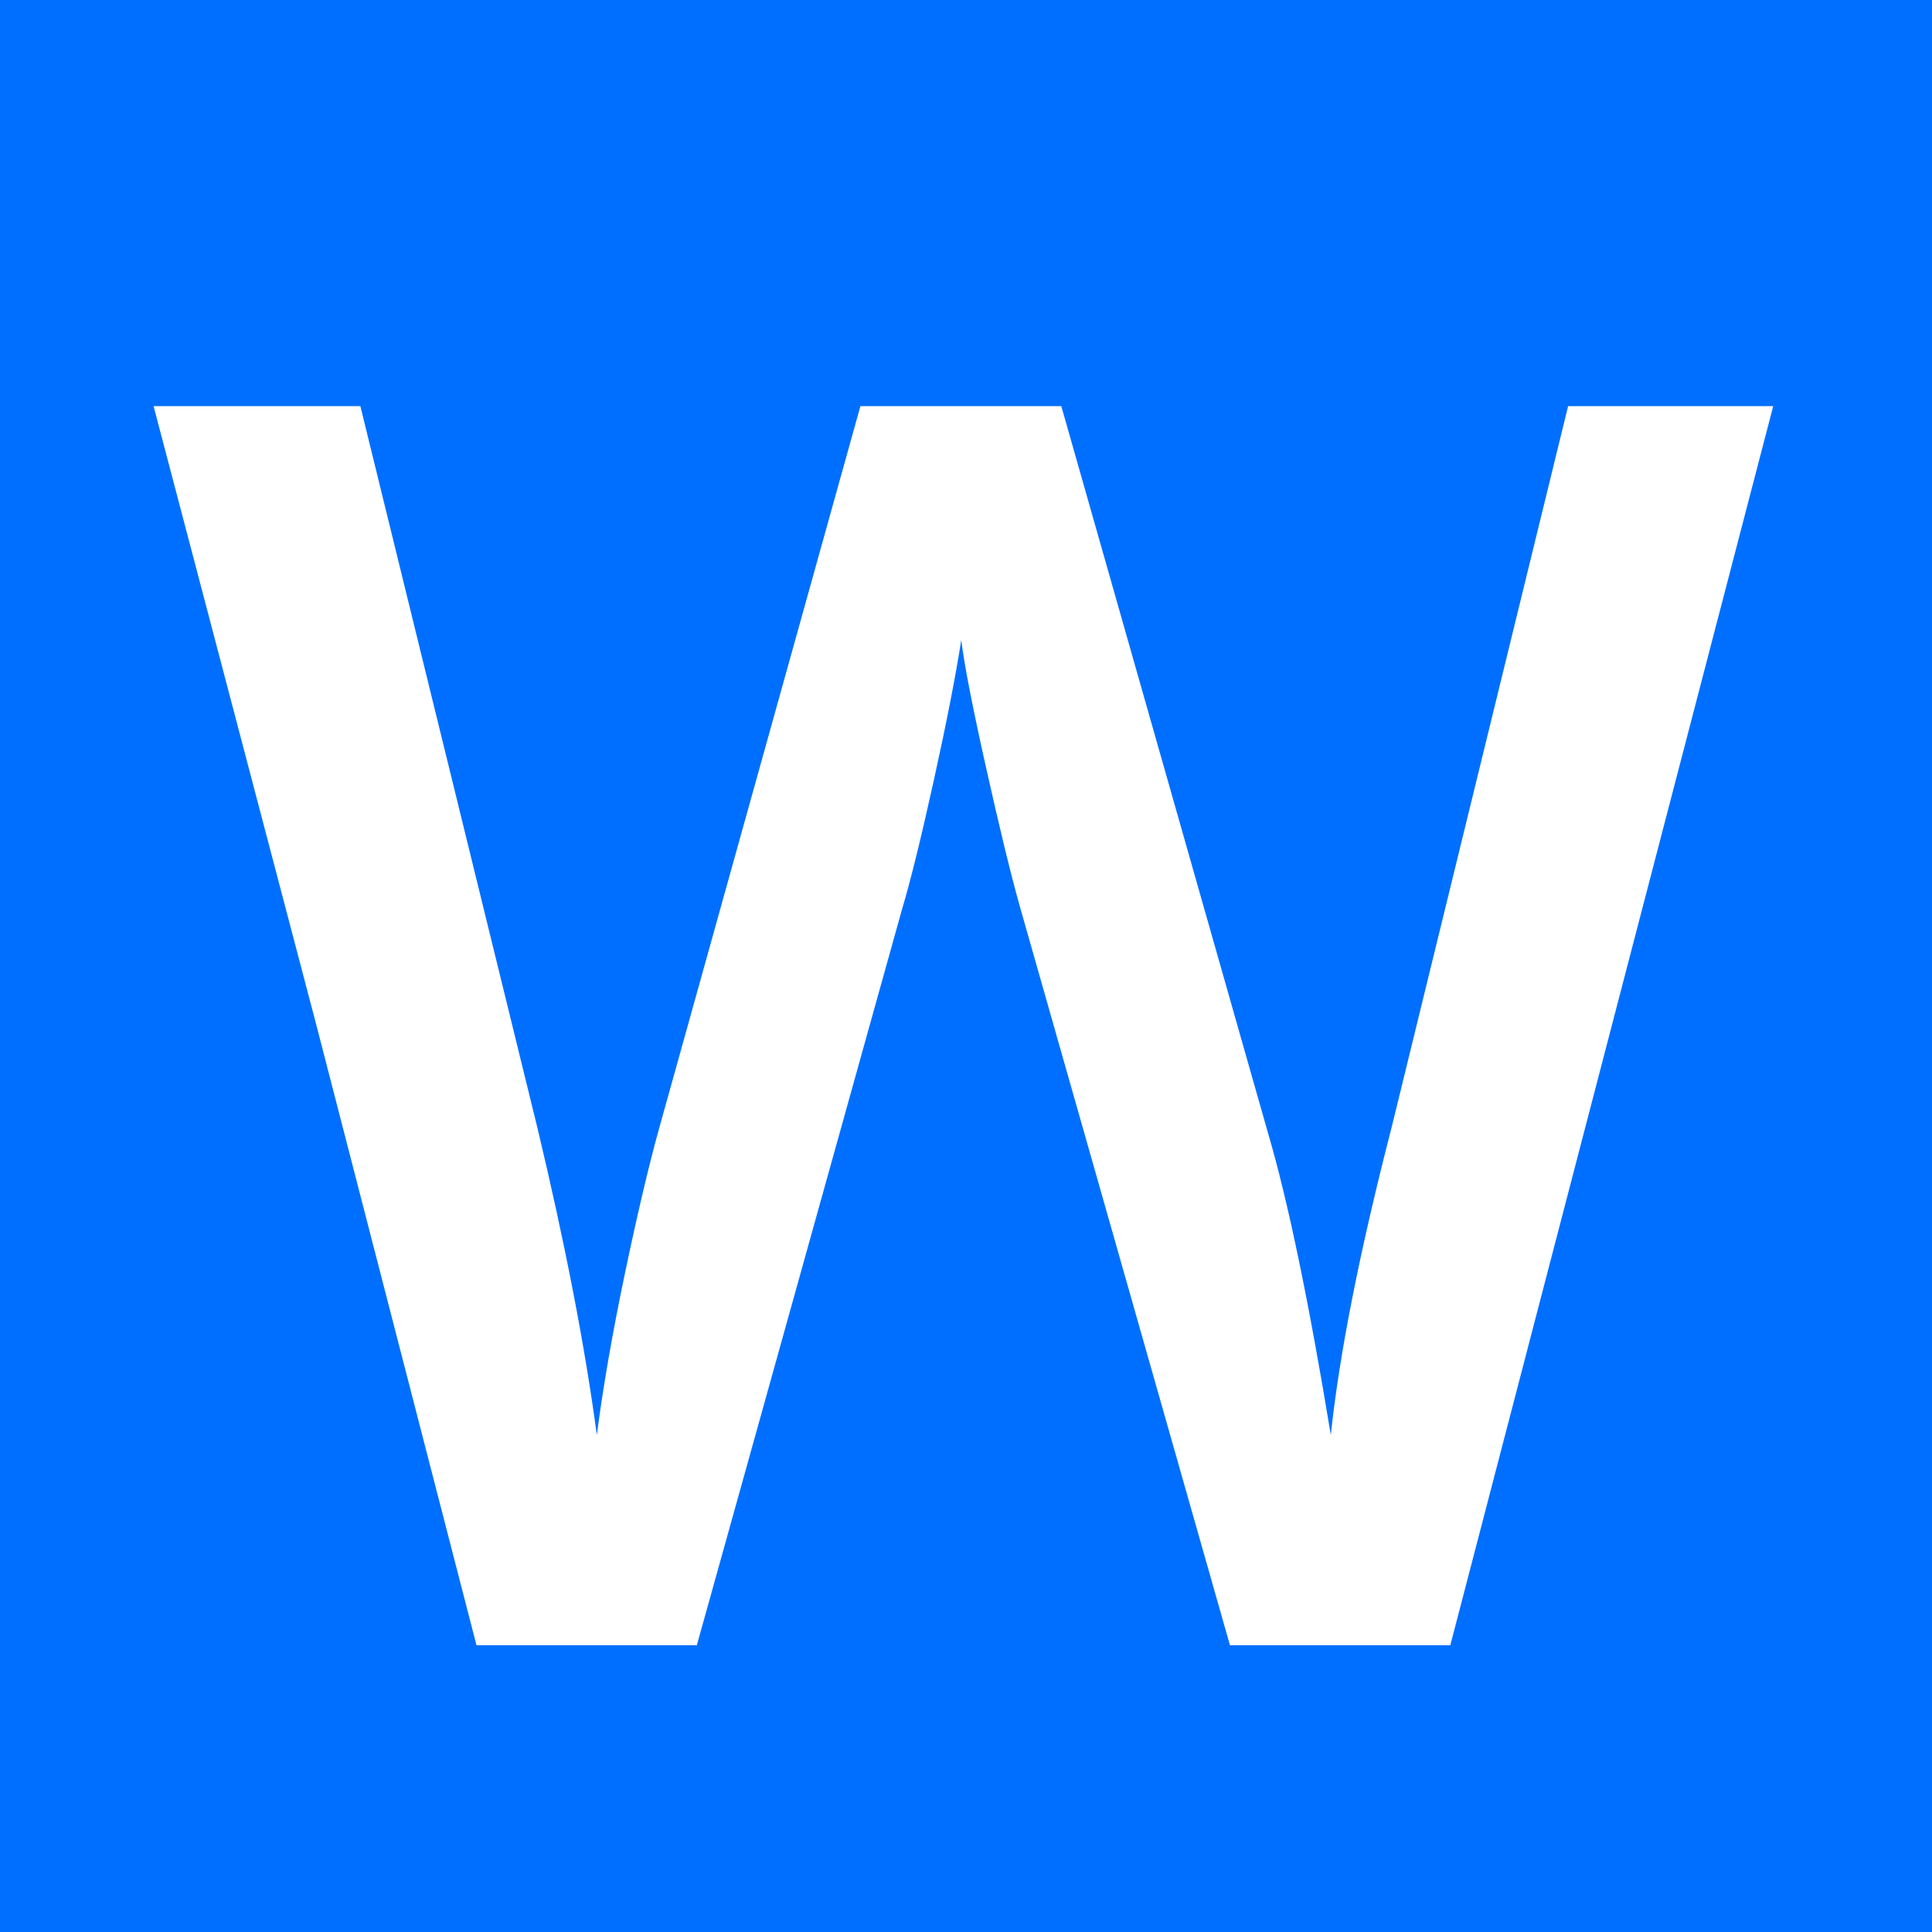
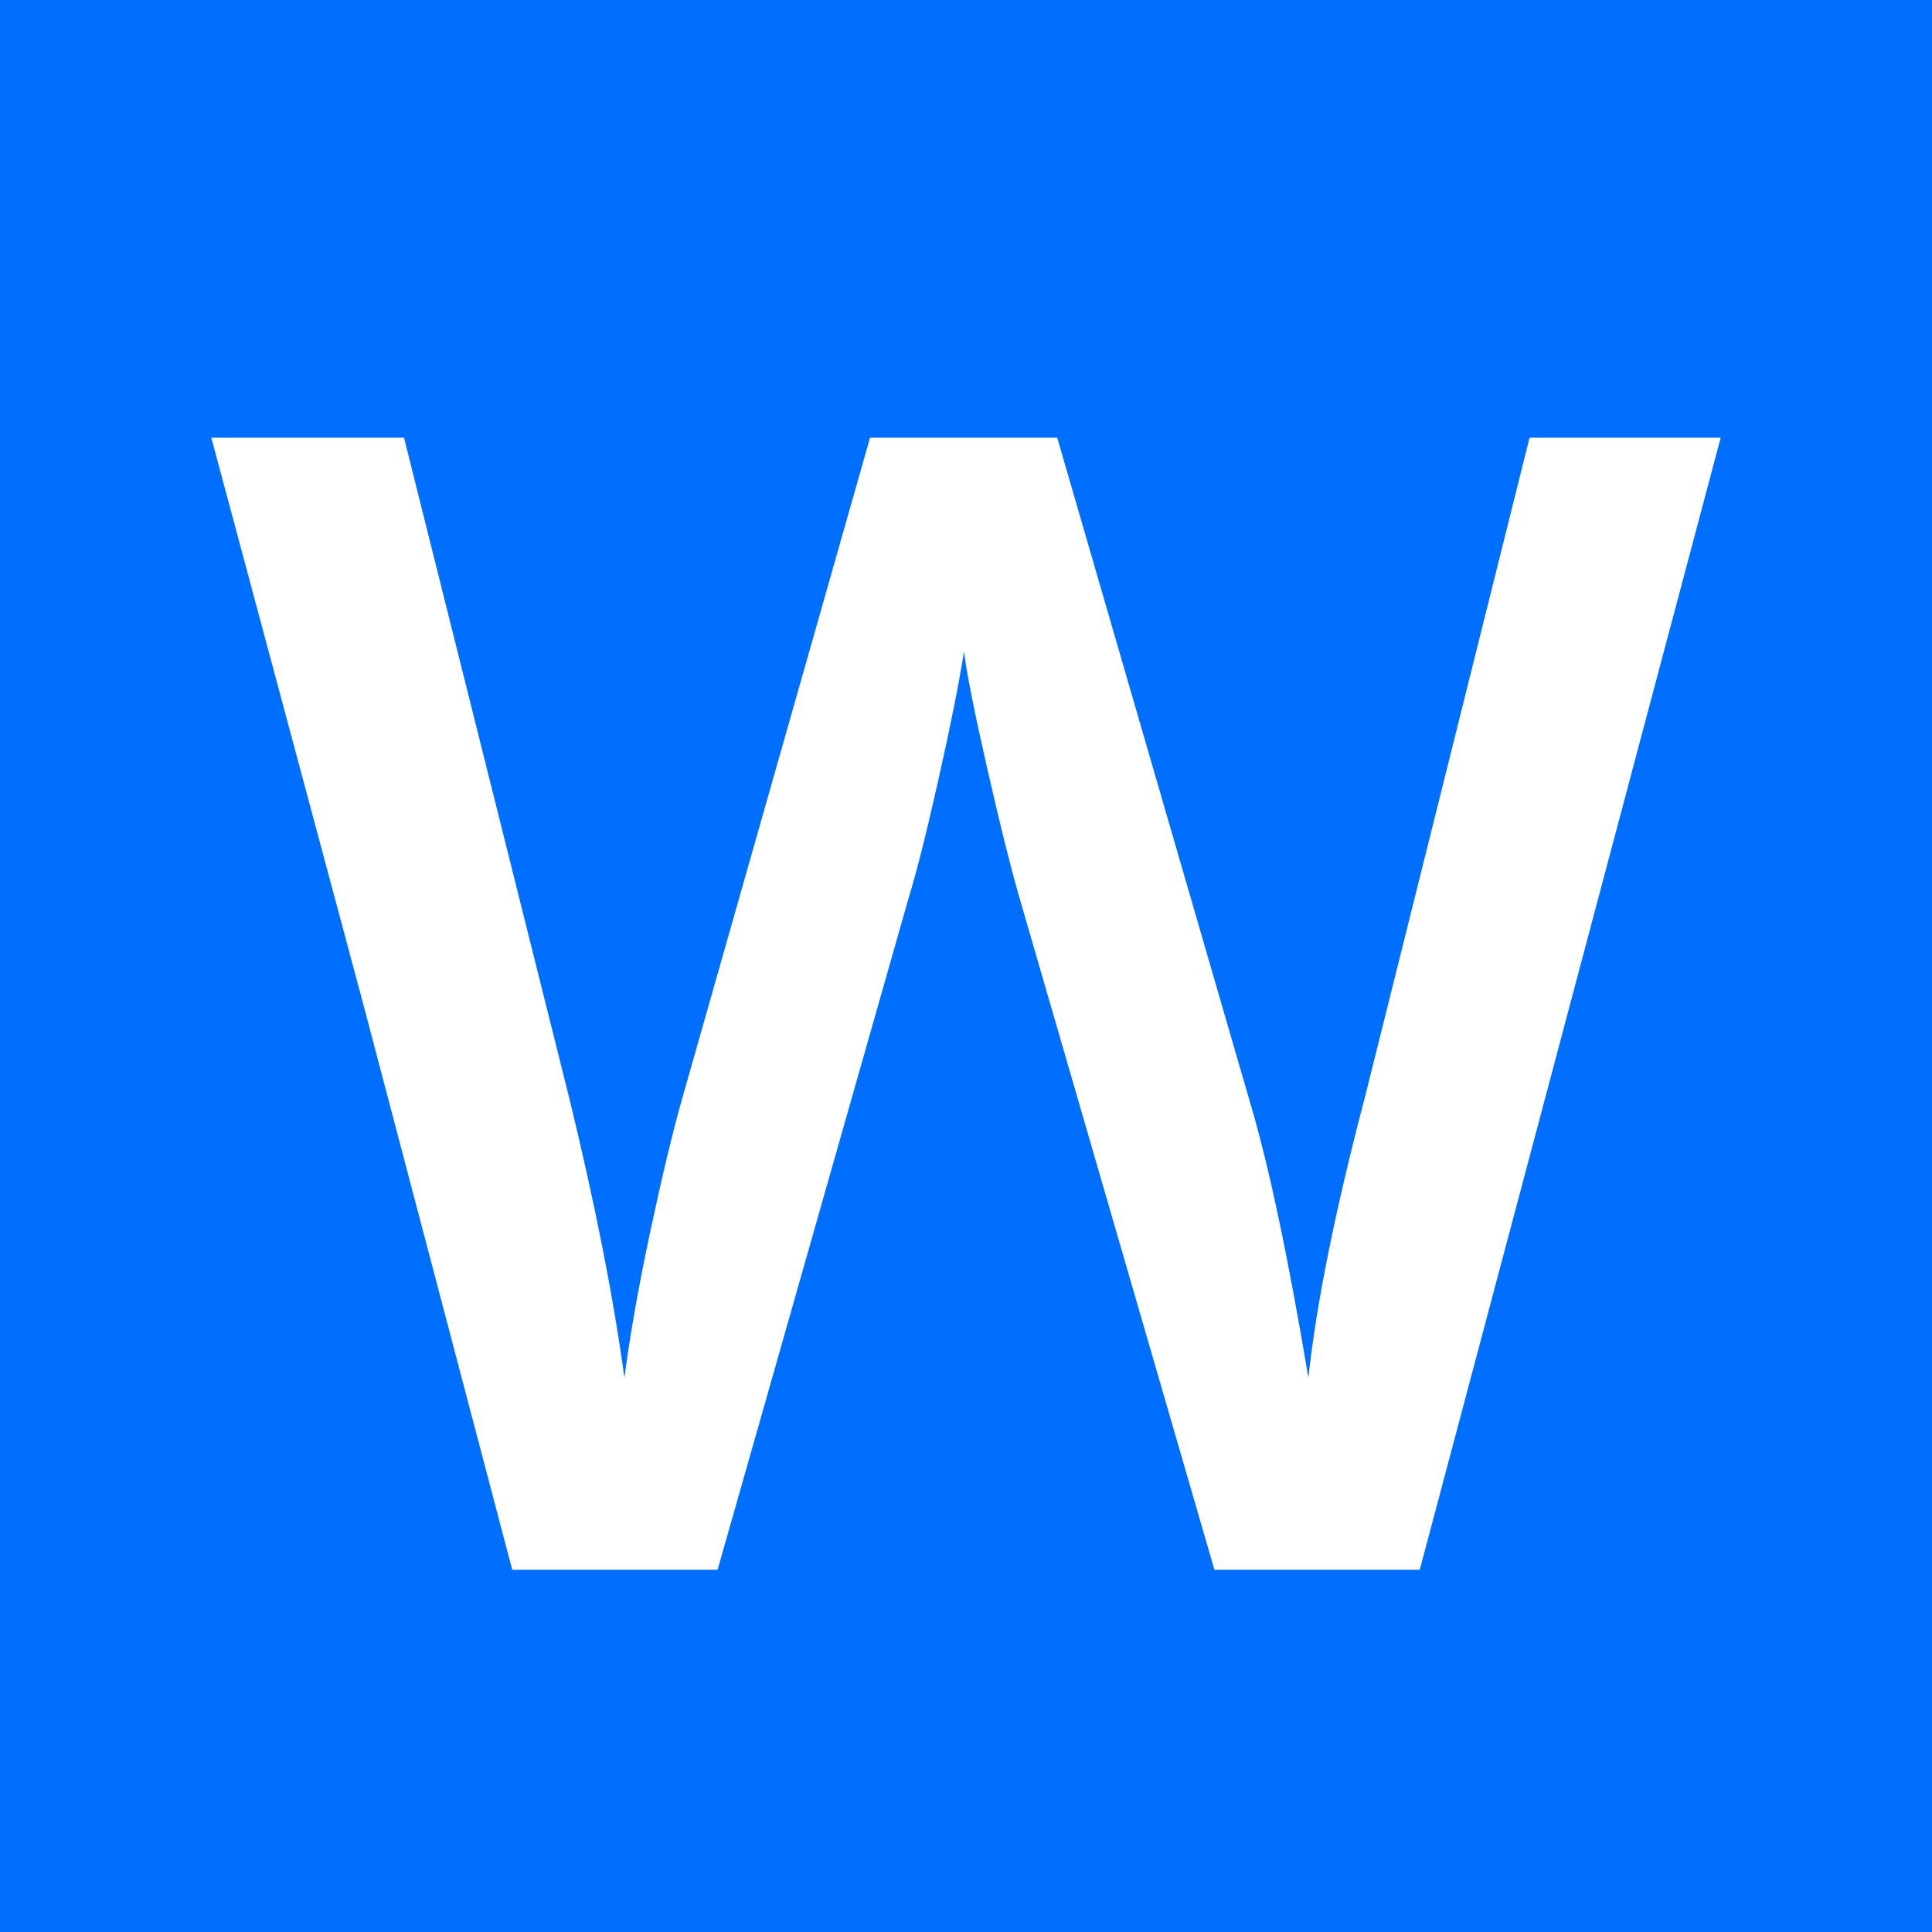
<svg xmlns="http://www.w3.org/2000/svg" width="256px" height="256px" viewBox="0 0 256 256" version="1.1">
  <defs />
  <g id="Page-1" stroke="none" stroke-width="1" fill="none" fill-rule="evenodd">
    <g id="favicon.svg">
      <rect id="Rectangle" fill="#006FFF" x="0" y="0" width="256" height="256" />
-       <path d="M192.174,218 L162.975,218 L135.123,120.07 C133.925,115.803 132.428,109.645 130.631,101.596 C128.834,93.548 127.748,87.951 127.374,84.807 C126.625,89.598 125.409,95.812 123.724,103.449 C122.04,111.086 120.636,116.776 119.513,120.52 L92.335,218 L63.136,218 L41.91,135.793 L20.348,53.811 L47.75,53.811 L71.222,149.494 C74.89,164.843 77.511,178.394 79.083,190.148 C79.907,183.784 81.142,176.672 82.789,168.811 C84.436,160.949 85.934,154.585 87.281,149.719 L114.01,53.811 L140.626,53.811 L168.028,150.168 C170.649,159.078 173.419,172.404 176.339,190.148 C177.462,179.442 180.157,165.816 184.425,149.27 L207.784,53.811 L234.962,53.811 L192.174,218 Z" id="open-sans-semibold" fill="#FFFFFF" />
+       <path d="M188.126,208 L160.915,208 L134.96,118.534 C133.843,114.635 132.448,109.009 130.773,101.656 C129.099,94.303 128.087,89.19 127.738,86.317 C127.041,90.695 125.907,96.372 124.337,103.349 C122.767,110.326 121.459,115.524 120.412,118.944 L95.085,208 L67.874,208 L48.094,132.897 L28,58 L53.536,58 L75.41,145.415 C78.829,159.436 81.271,171.817 82.736,182.555 C83.503,176.741 84.654,170.244 86.189,163.062 C87.724,155.88 89.12,150.066 90.376,145.62 L115.284,58 L140.088,58 L165.624,146.03 C168.066,154.17 170.648,166.345 173.369,182.555 C174.415,172.774 176.927,160.326 180.904,145.209 L202.673,58 L228,58 L188.126,208 Z" id="open-sans-semibold" fill="#FFFFFF" />
    </g>
  </g>
</svg>
